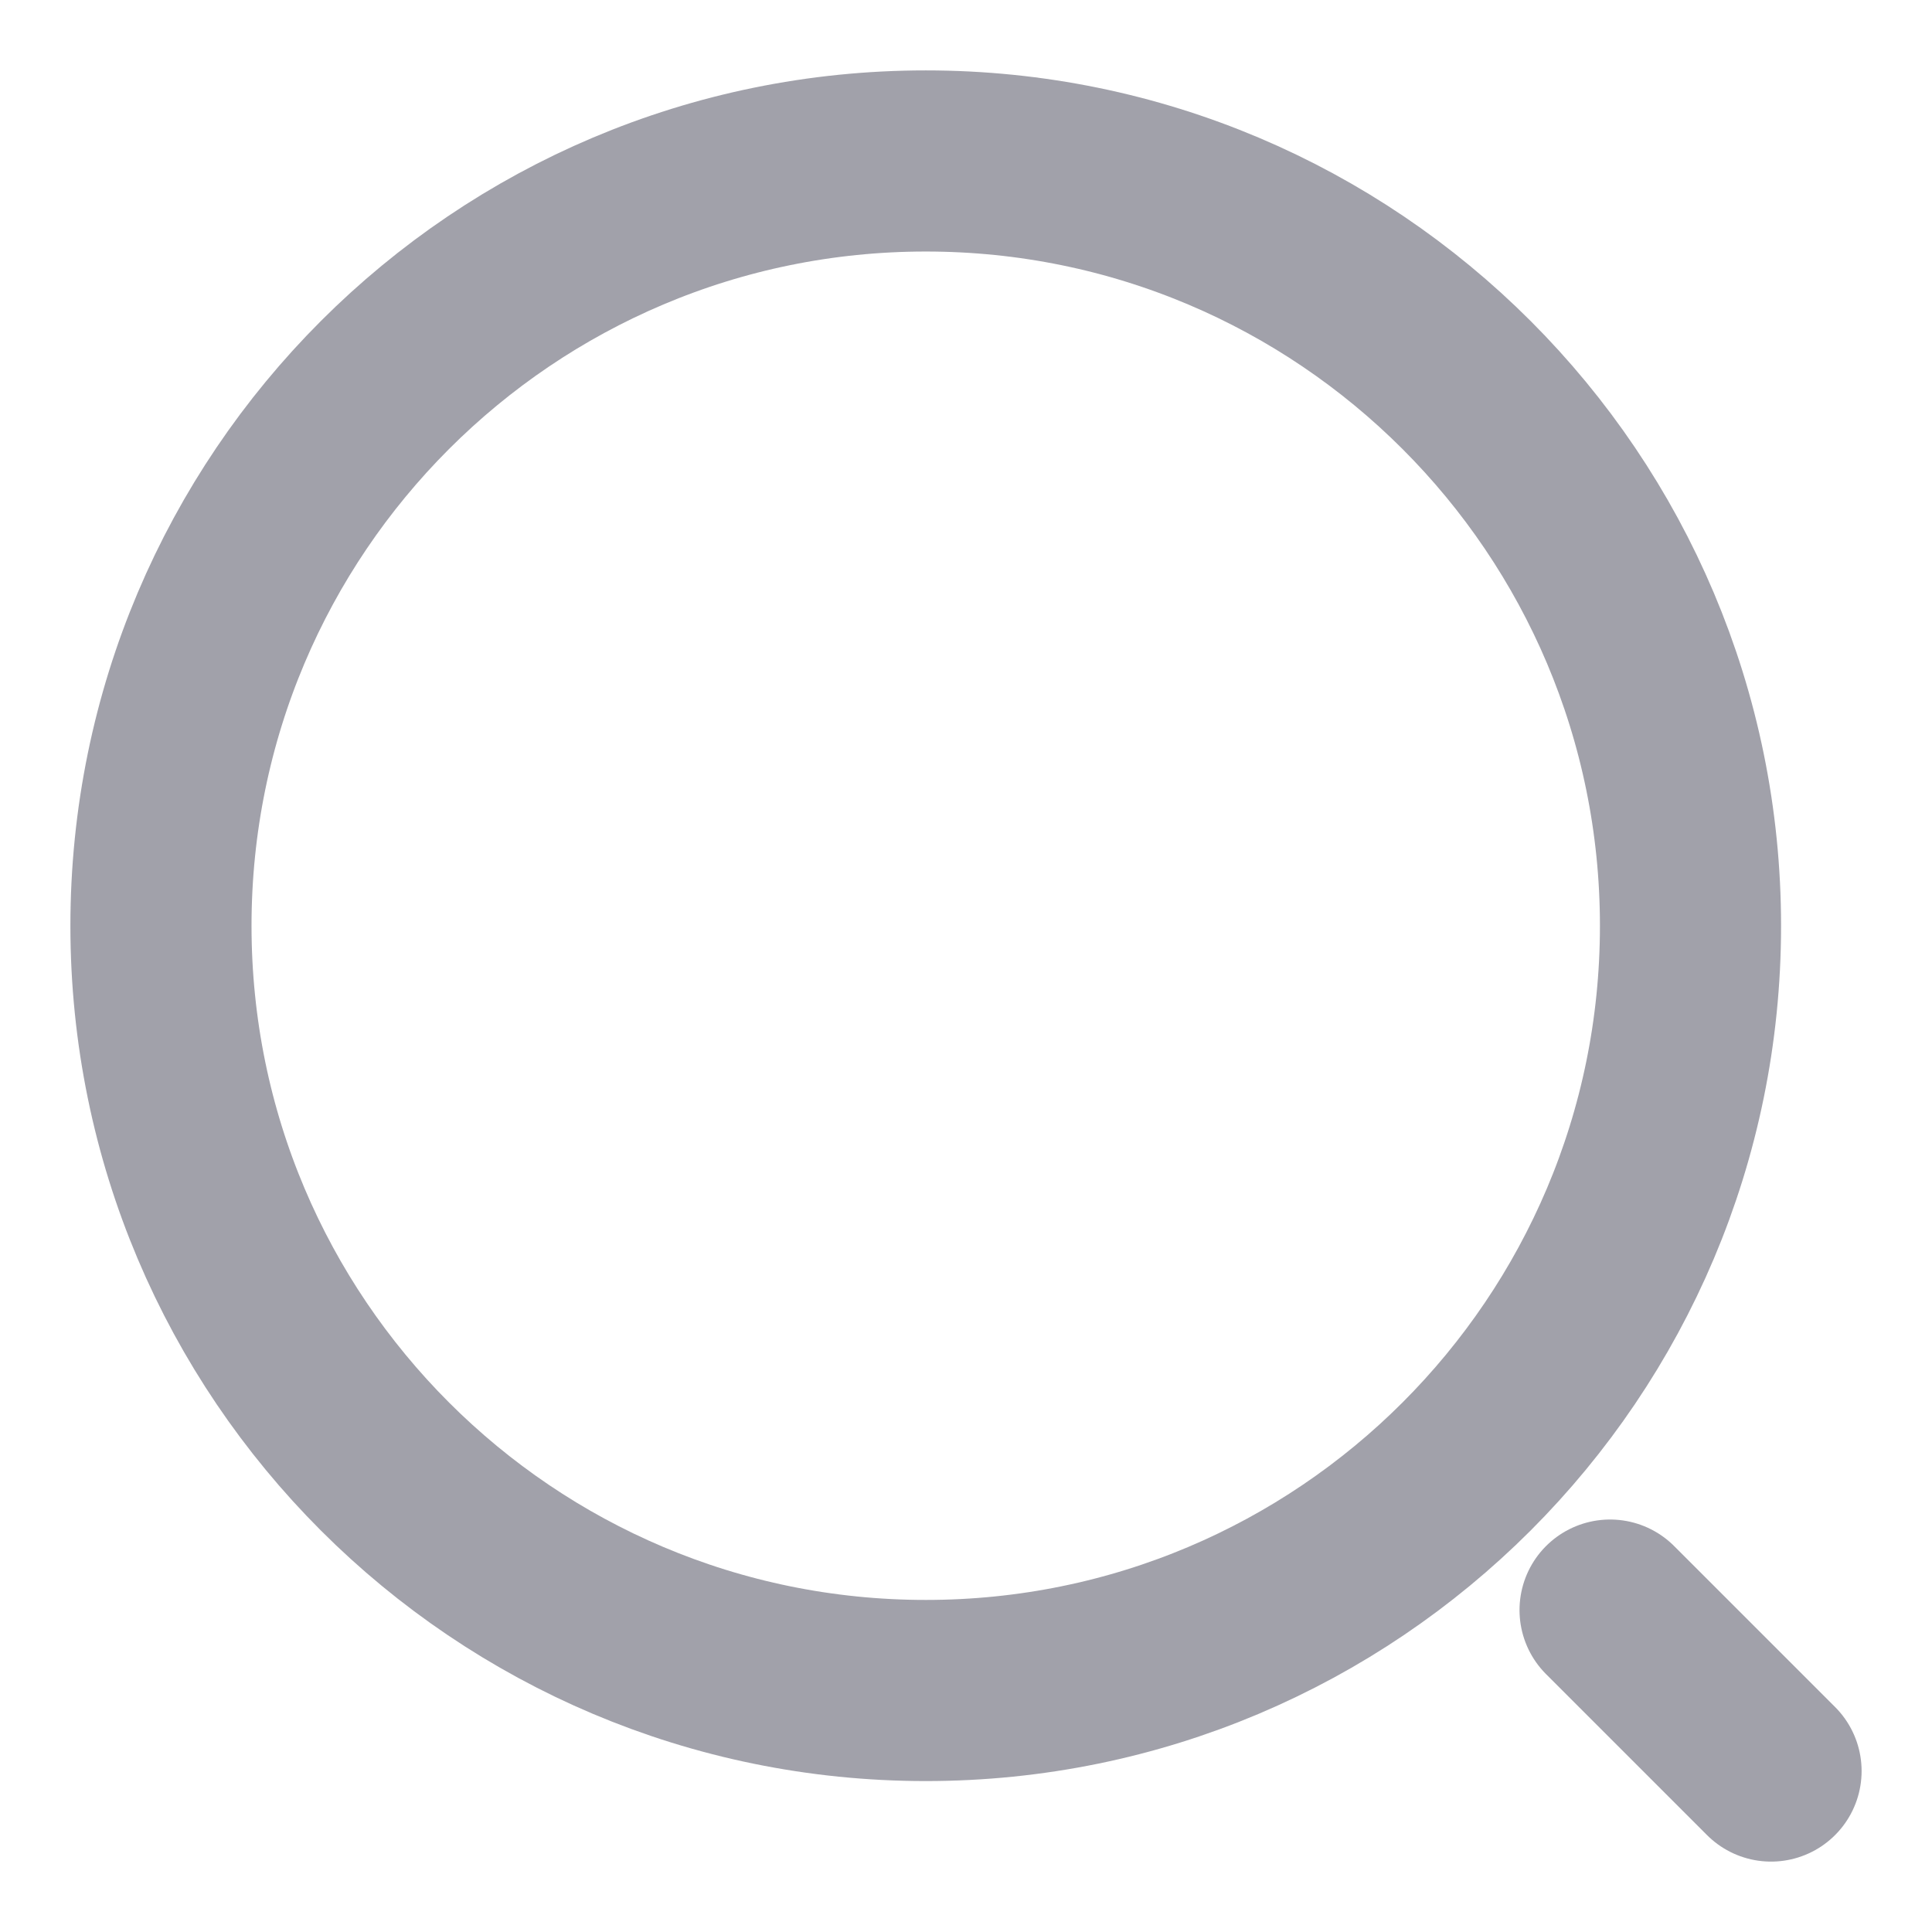
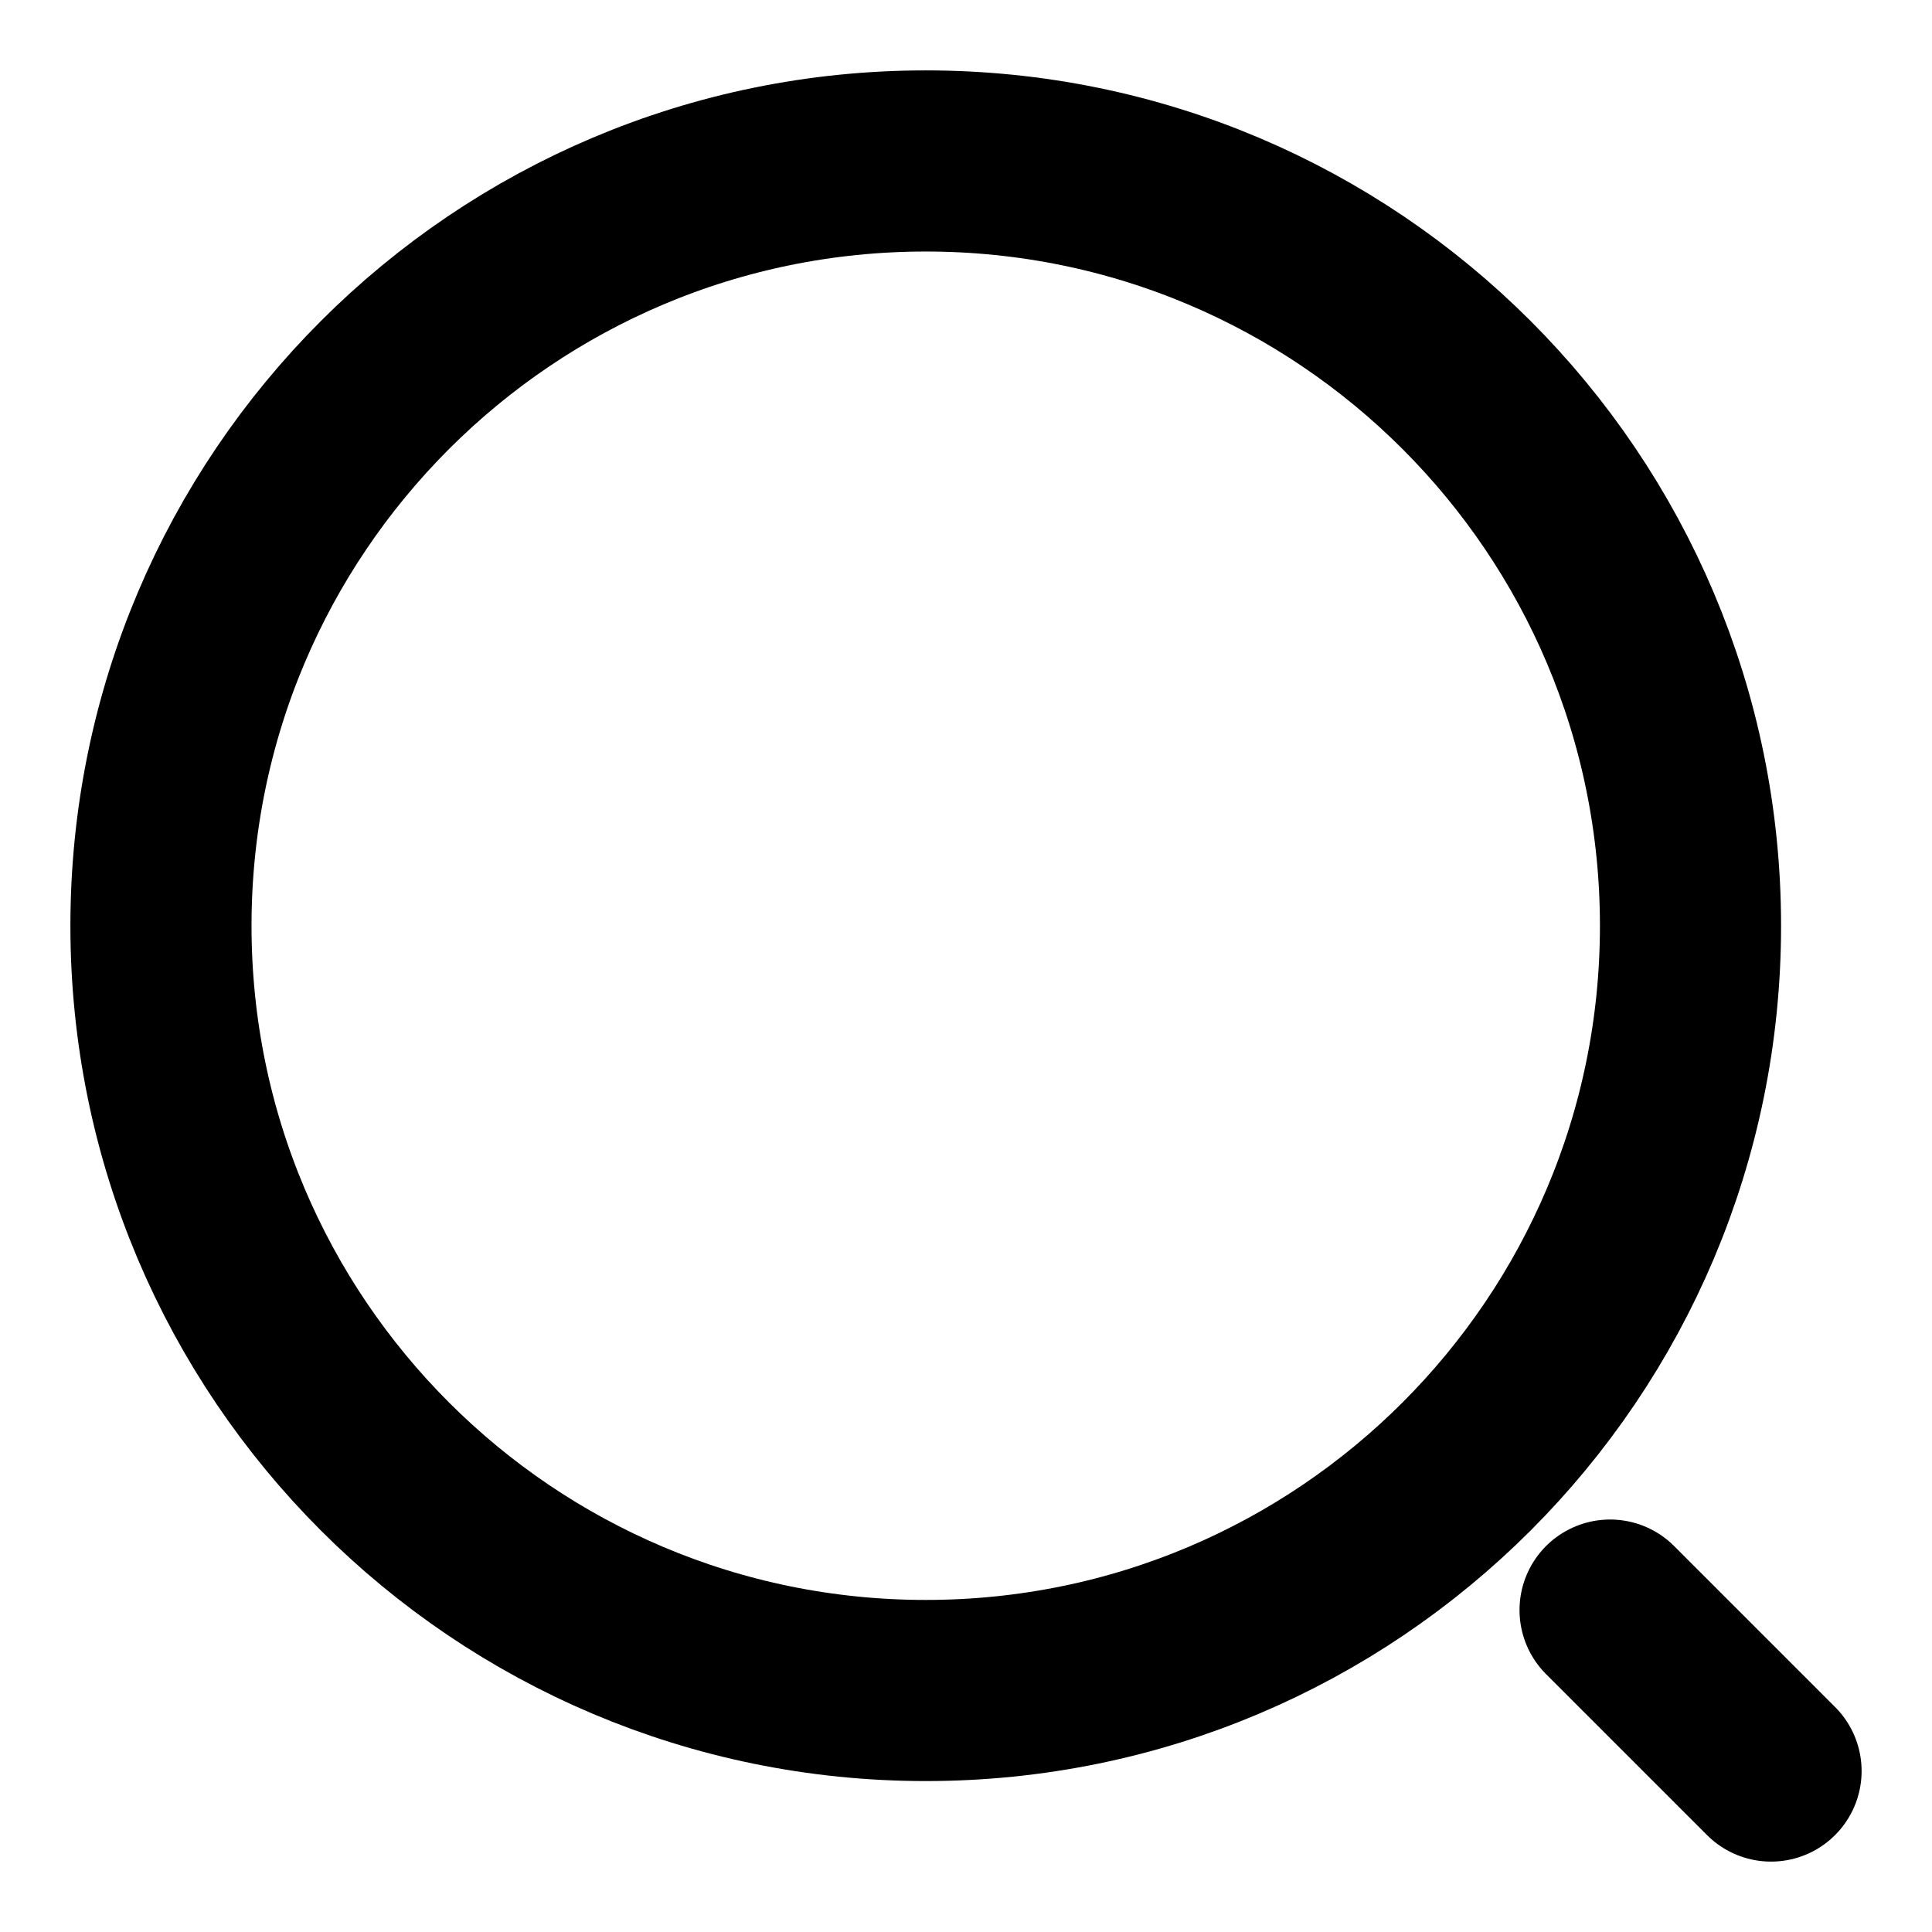
- <svg xmlns="http://www.w3.org/2000/svg" width="16" height="16" viewBox="0 0 16 16" fill="none">
-   <path d="M7.667 14C11.165 14 14 11.165 14 7.667C14 4.169 11.165 1.333 7.667 1.333C4.169 1.333 1.333 4.169 1.333 7.667C1.333 11.165 4.169 14 7.667 14Z" stroke="#A1A1AA" stroke-width="1.5" stroke-linecap="round" stroke-linejoin="round" />
-   <path d="M14.667 14.667L13.334 13.334" stroke="#A1A1AA" stroke-width="1.5" stroke-linecap="round" stroke-linejoin="round" />
+ <svg xmlns="http://www.w3.org/2000/svg" width="100%" height="100%" viewBox="0 0 16 16" fill="none">
+   <path d="M7.667 14C11.165 14 14 11.165 14 7.667C14 4.169 11.165 1.333 7.667 1.333C4.169 1.333 1.333 4.169 1.333 7.667C1.333 11.165 4.169 14 7.667 14Z" stroke="currentColor" stroke-width="1.5" stroke-linecap="round" stroke-linejoin="round" />
+   <path d="M14.667 14.667L13.334 13.334" stroke="currentColor" stroke-width="1.5" stroke-linecap="round" stroke-linejoin="round" />
</svg>
